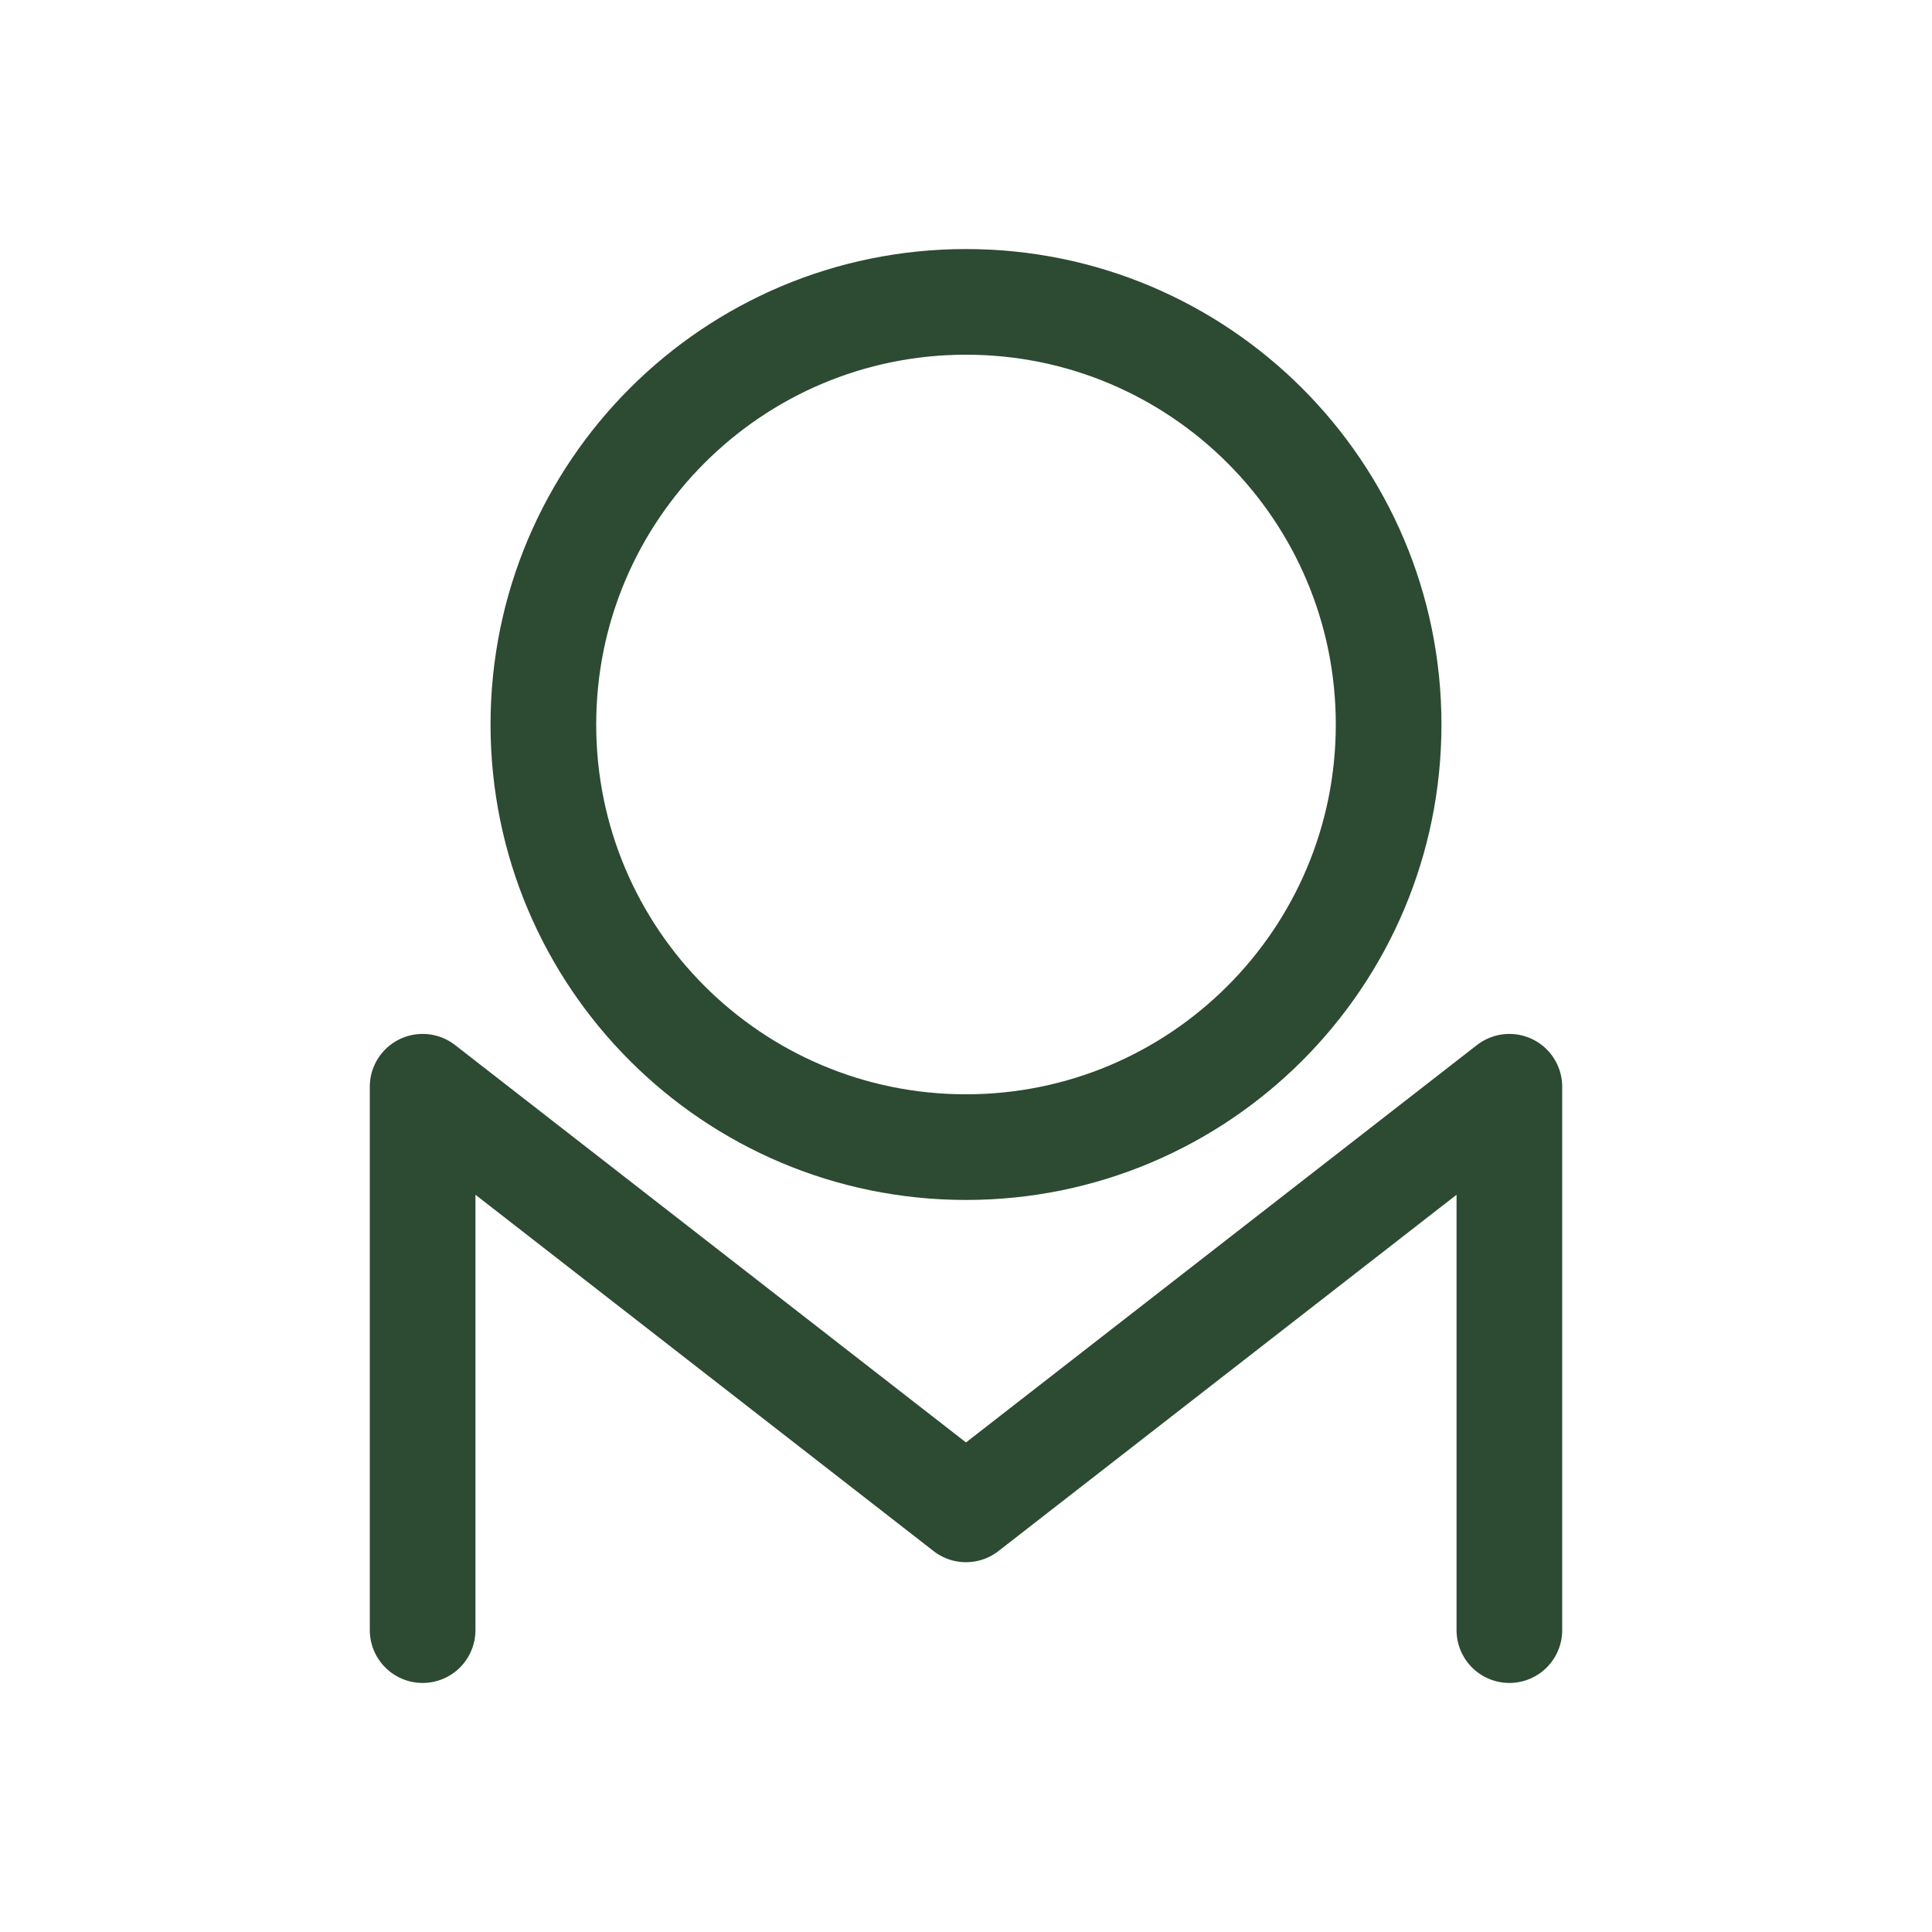
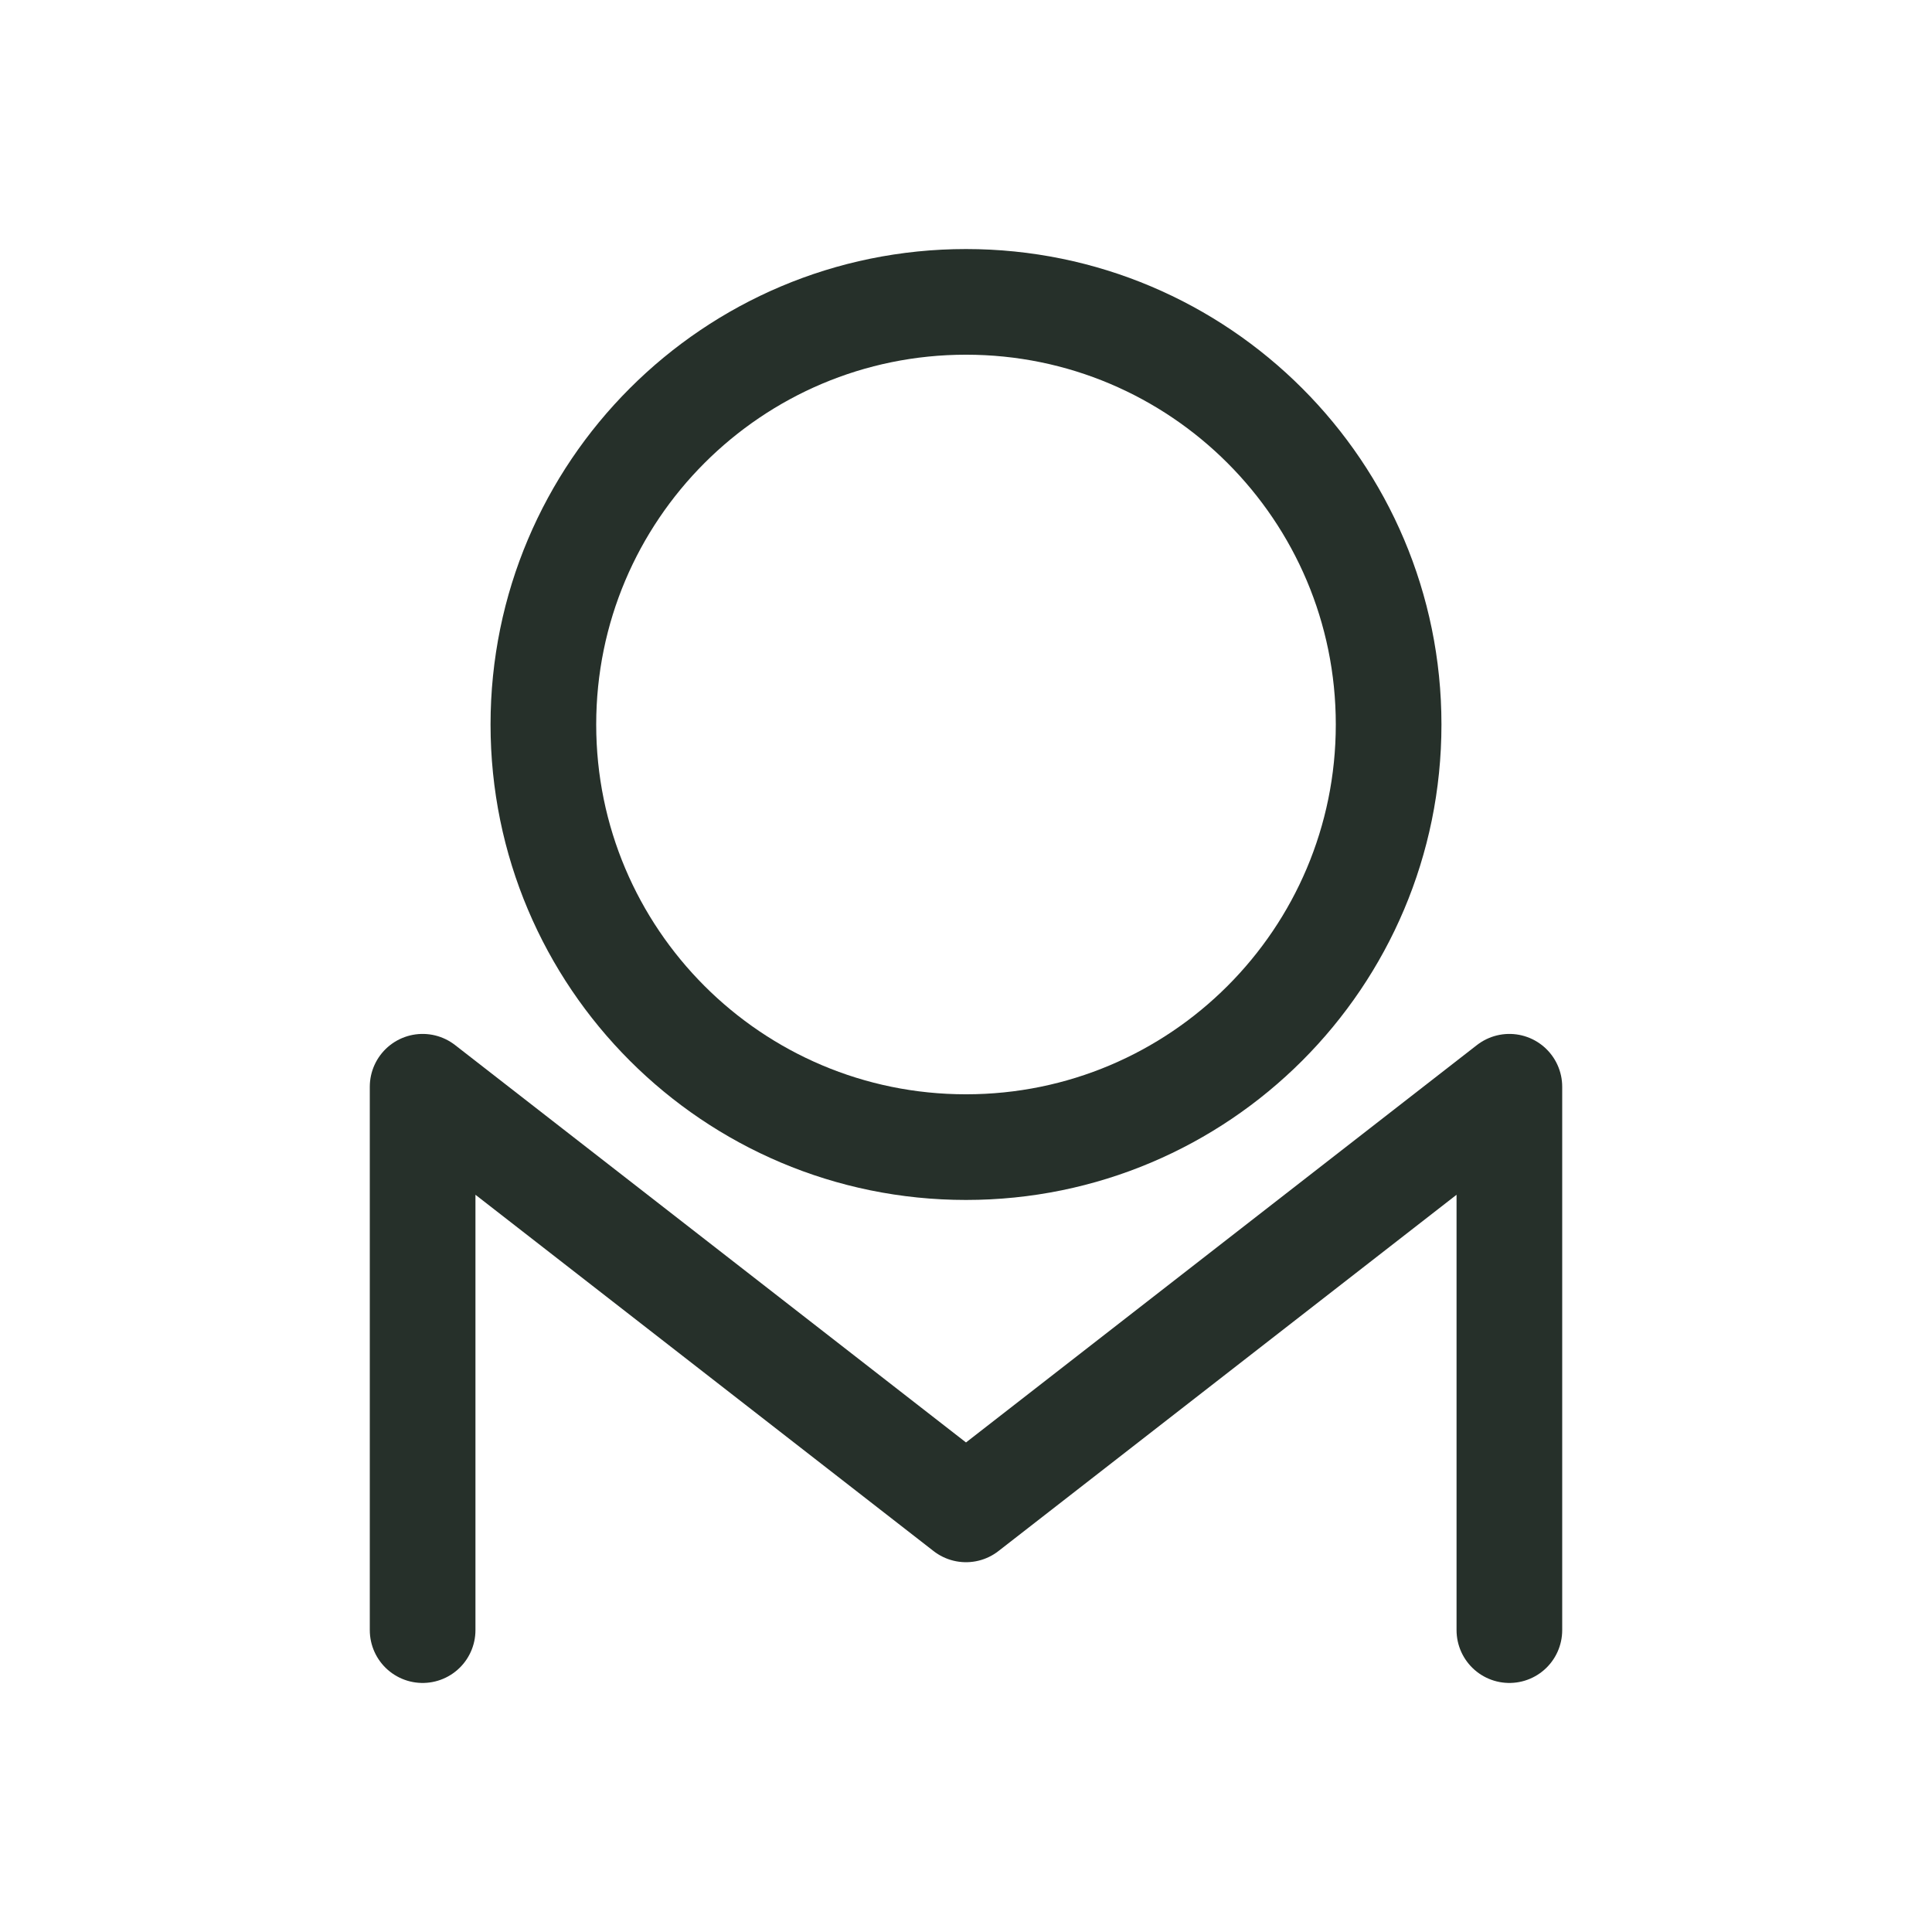
- <svg xmlns="http://www.w3.org/2000/svg" viewBox="0 0 64 64" width="64" height="64" fill="none" stroke="#2d4a32" stroke-width="3.5" stroke-linecap="round" stroke-linejoin="round">
+ <svg xmlns="http://www.w3.org/2000/svg" viewBox="0 0 64 64" width="64" height="64" fill="none" stroke="#26302a" stroke-width="3.5" stroke-linecap="round" stroke-linejoin="round">
  <circle cx="32" cy="24" r="14" />
  <path d="M14 54 L14 36 L32 50 L50 36 L50 54" />
</svg>
